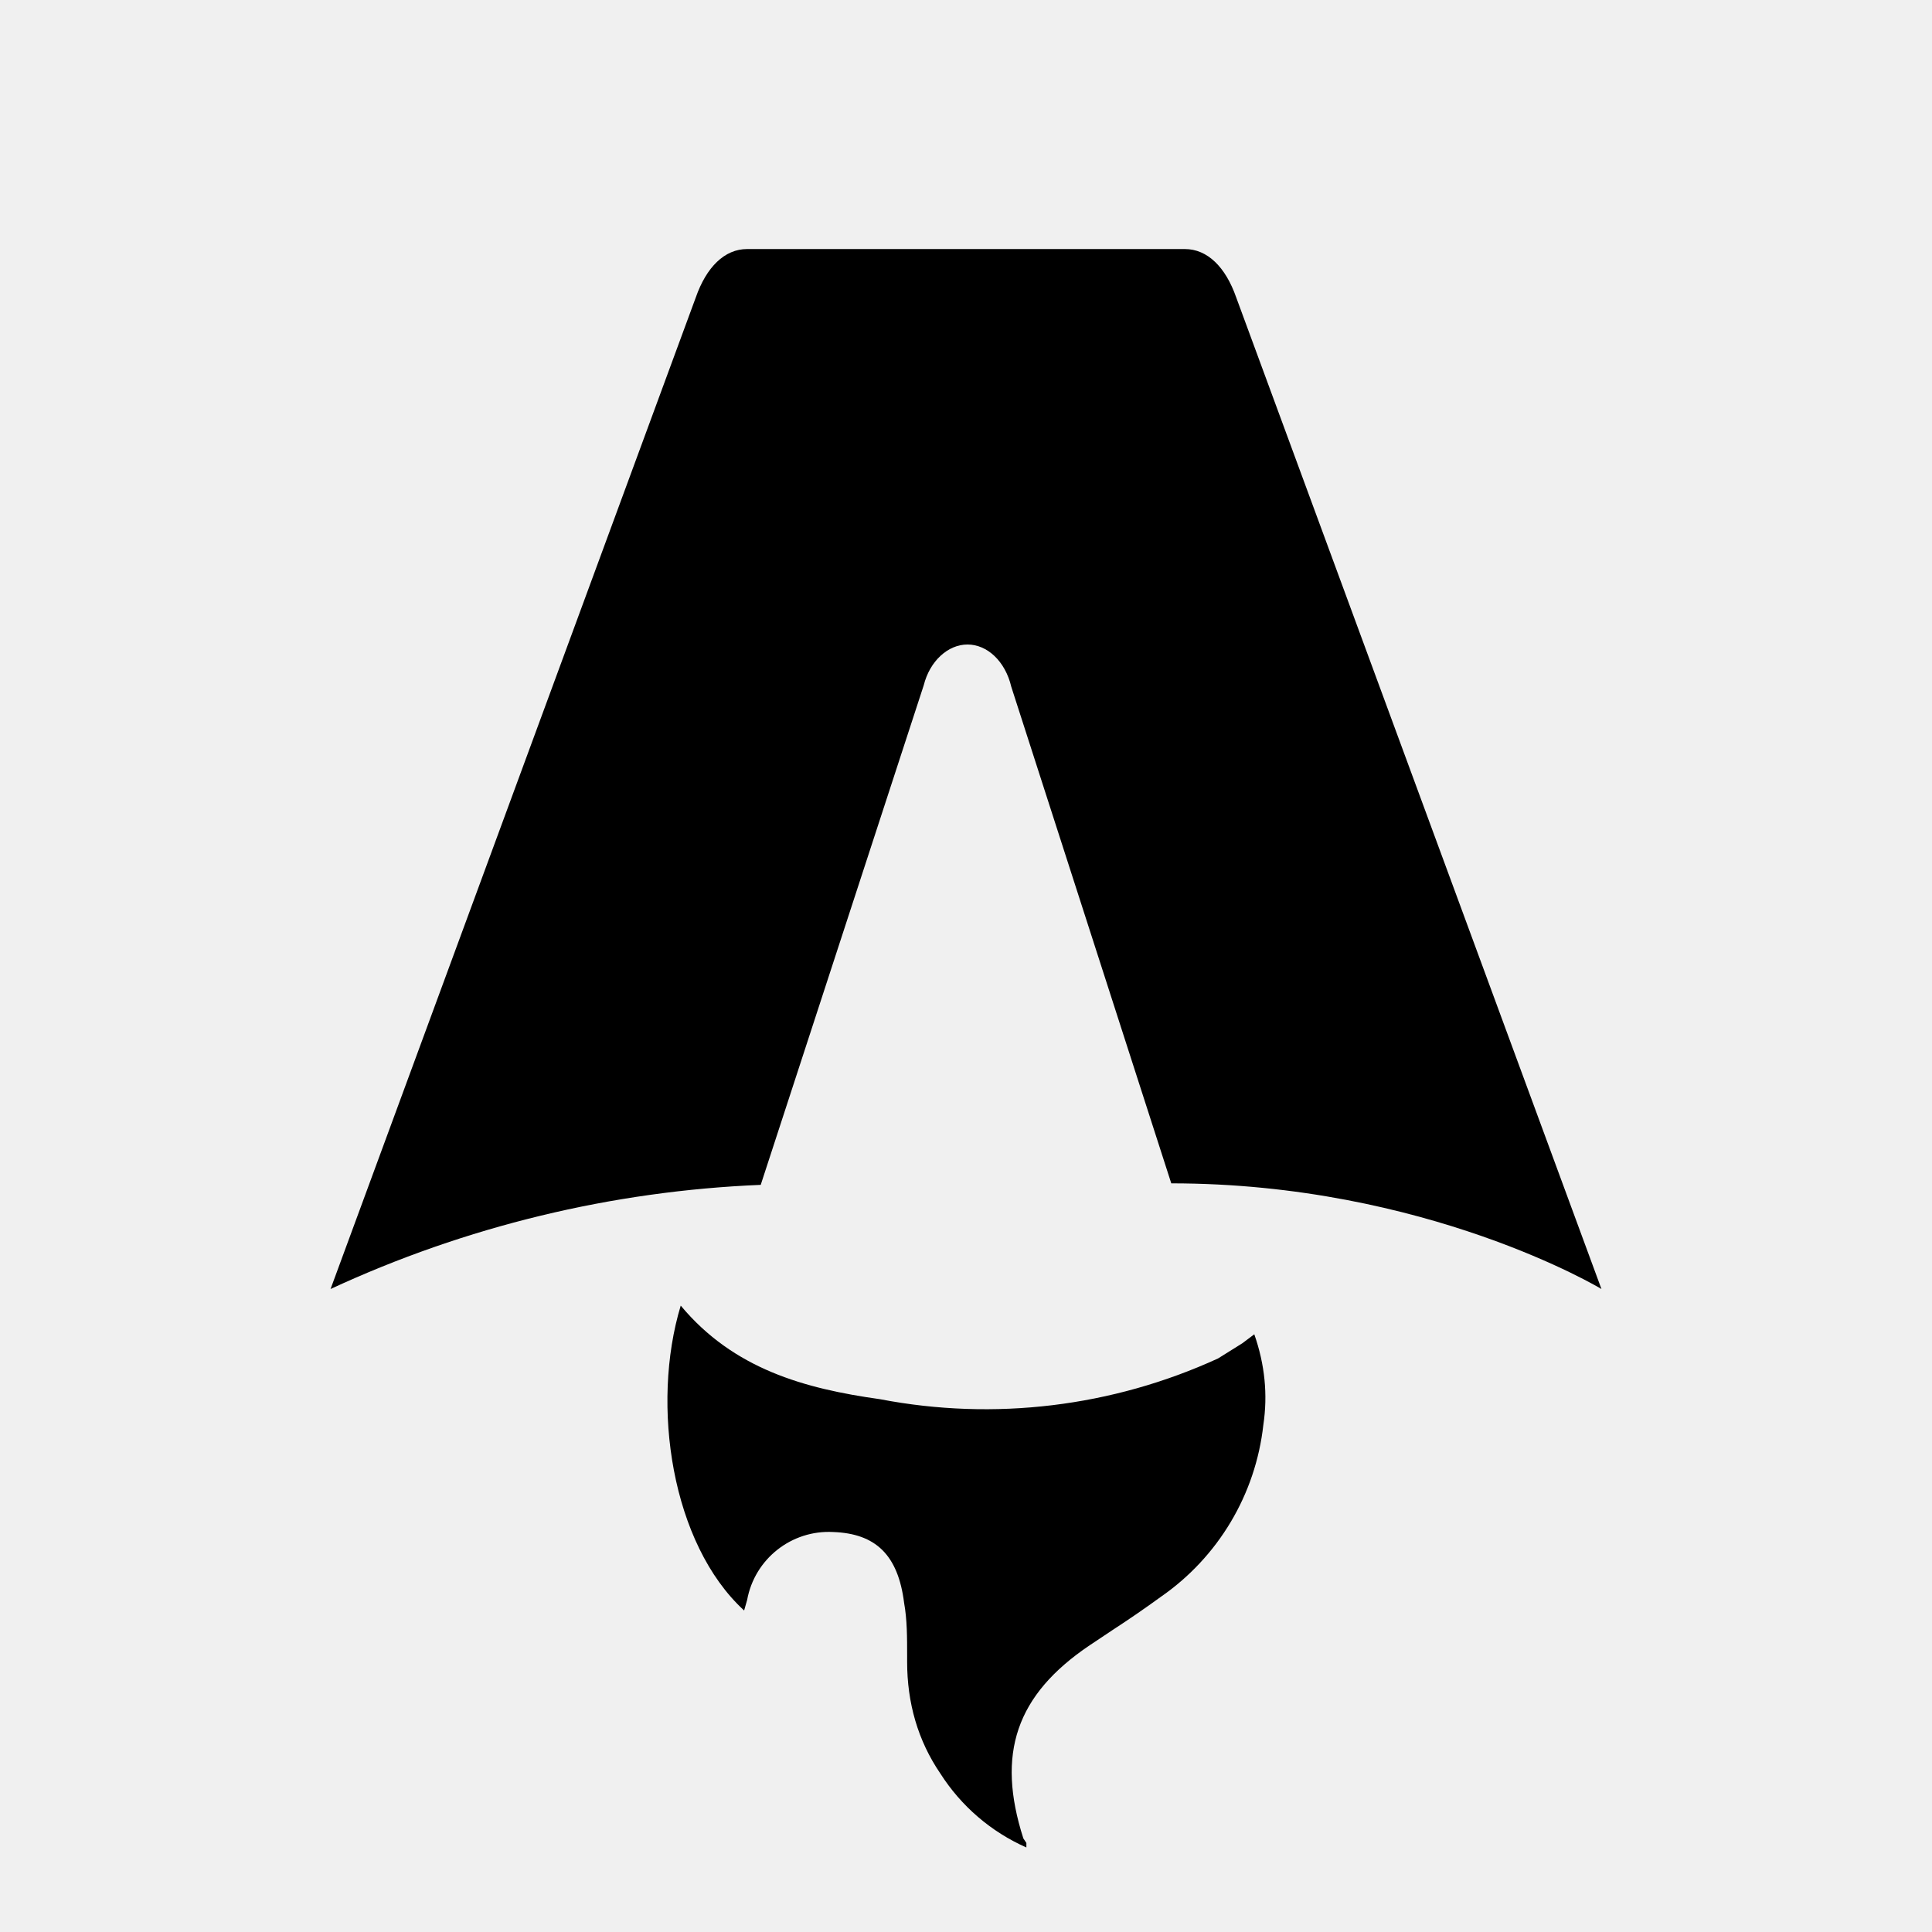
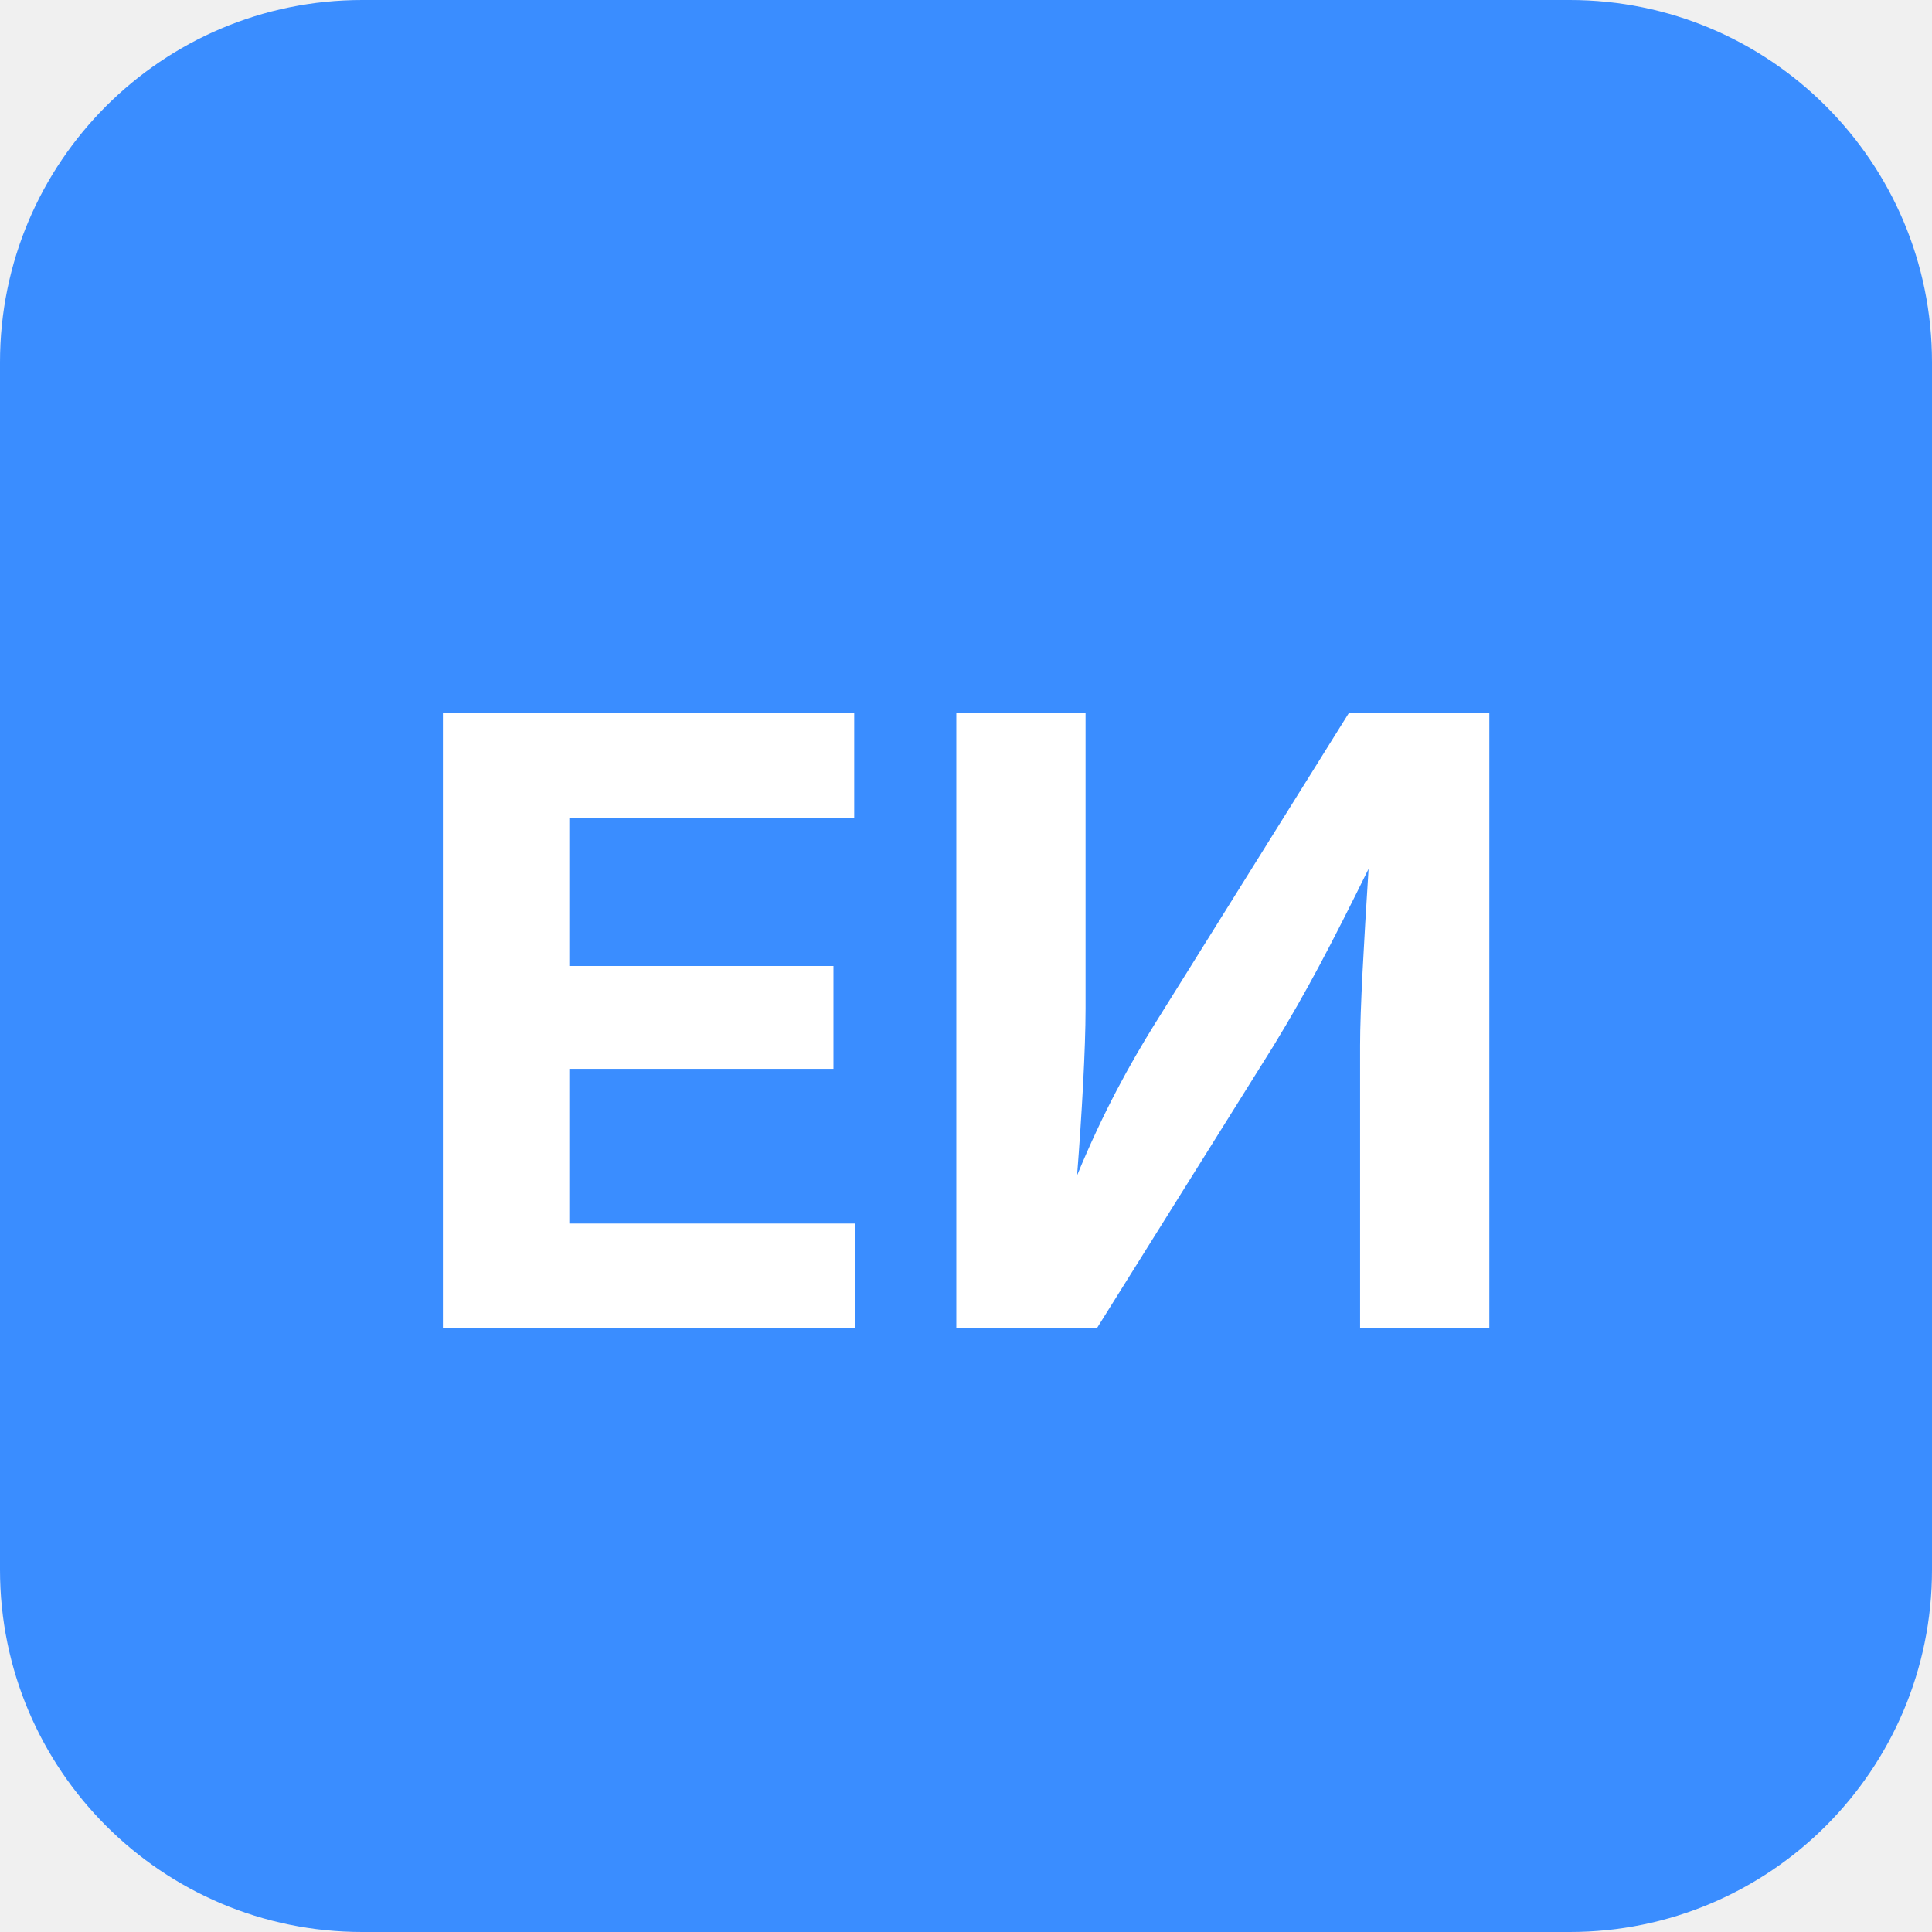
- <svg xmlns="http://www.w3.org/2000/svg" fill="none" viewBox="0 0 128 128">
-   <path d="M50.4 78.5a75.1 75.1 0 0 0-28.5 6.9l24.2-65.7c.7-2 1.9-3.2 3.4-3.2h29c1.5 0 2.7 1.2 3.4 3.2l24.2 65.7s-11.6-7-28.5-7L67 45.5c-.4-1.7-1.6-2.8-2.9-2.8-1.3 0-2.5 1.1-2.9 2.7L50.4 78.5Zm-1.1 28.2Zm-4.2-20.2c-2 6.6-.6 15.8 4.2 20.2a17.5 17.5 0 0 1 .2-.7 5.5 5.5 0 0 1 5.7-4.5c2.8.1 4.3 1.5 4.7 4.7.2 1.1.2 2.3.2 3.5v.4c0 2.7.7 5.2 2.2 7.4a13 13 0 0 0 5.7 4.9v-.3l-.2-.3c-1.8-5.6-.5-9.5 4.4-12.8l1.5-1a73 73 0 0 0 3.2-2.2 16 16 0 0 0 6.8-11.4c.3-2 .1-4-.6-6l-.8.6-1.6 1a37 37 0 0 1-22.4 2.7c-5-.7-9.7-2-13.2-6.2Z" />
-   <style>
-         path { fill: #000; }
-         @media (prefers-color-scheme: dark) {
-             path { fill: #FFF; }
-         }
-     </style>
+ <svg xmlns="http://www.w3.org/2000/svg" viewBox="0 0 32 32">
+   <rect width="32" height="32" rx="6" fill="#3A8DFF" />
+   <text x="16" y="22" text-anchor="middle" font-family="Inter, Arial, sans-serif" font-size="14" font-weight="700" fill="white">ЕИ</text>
</svg>
